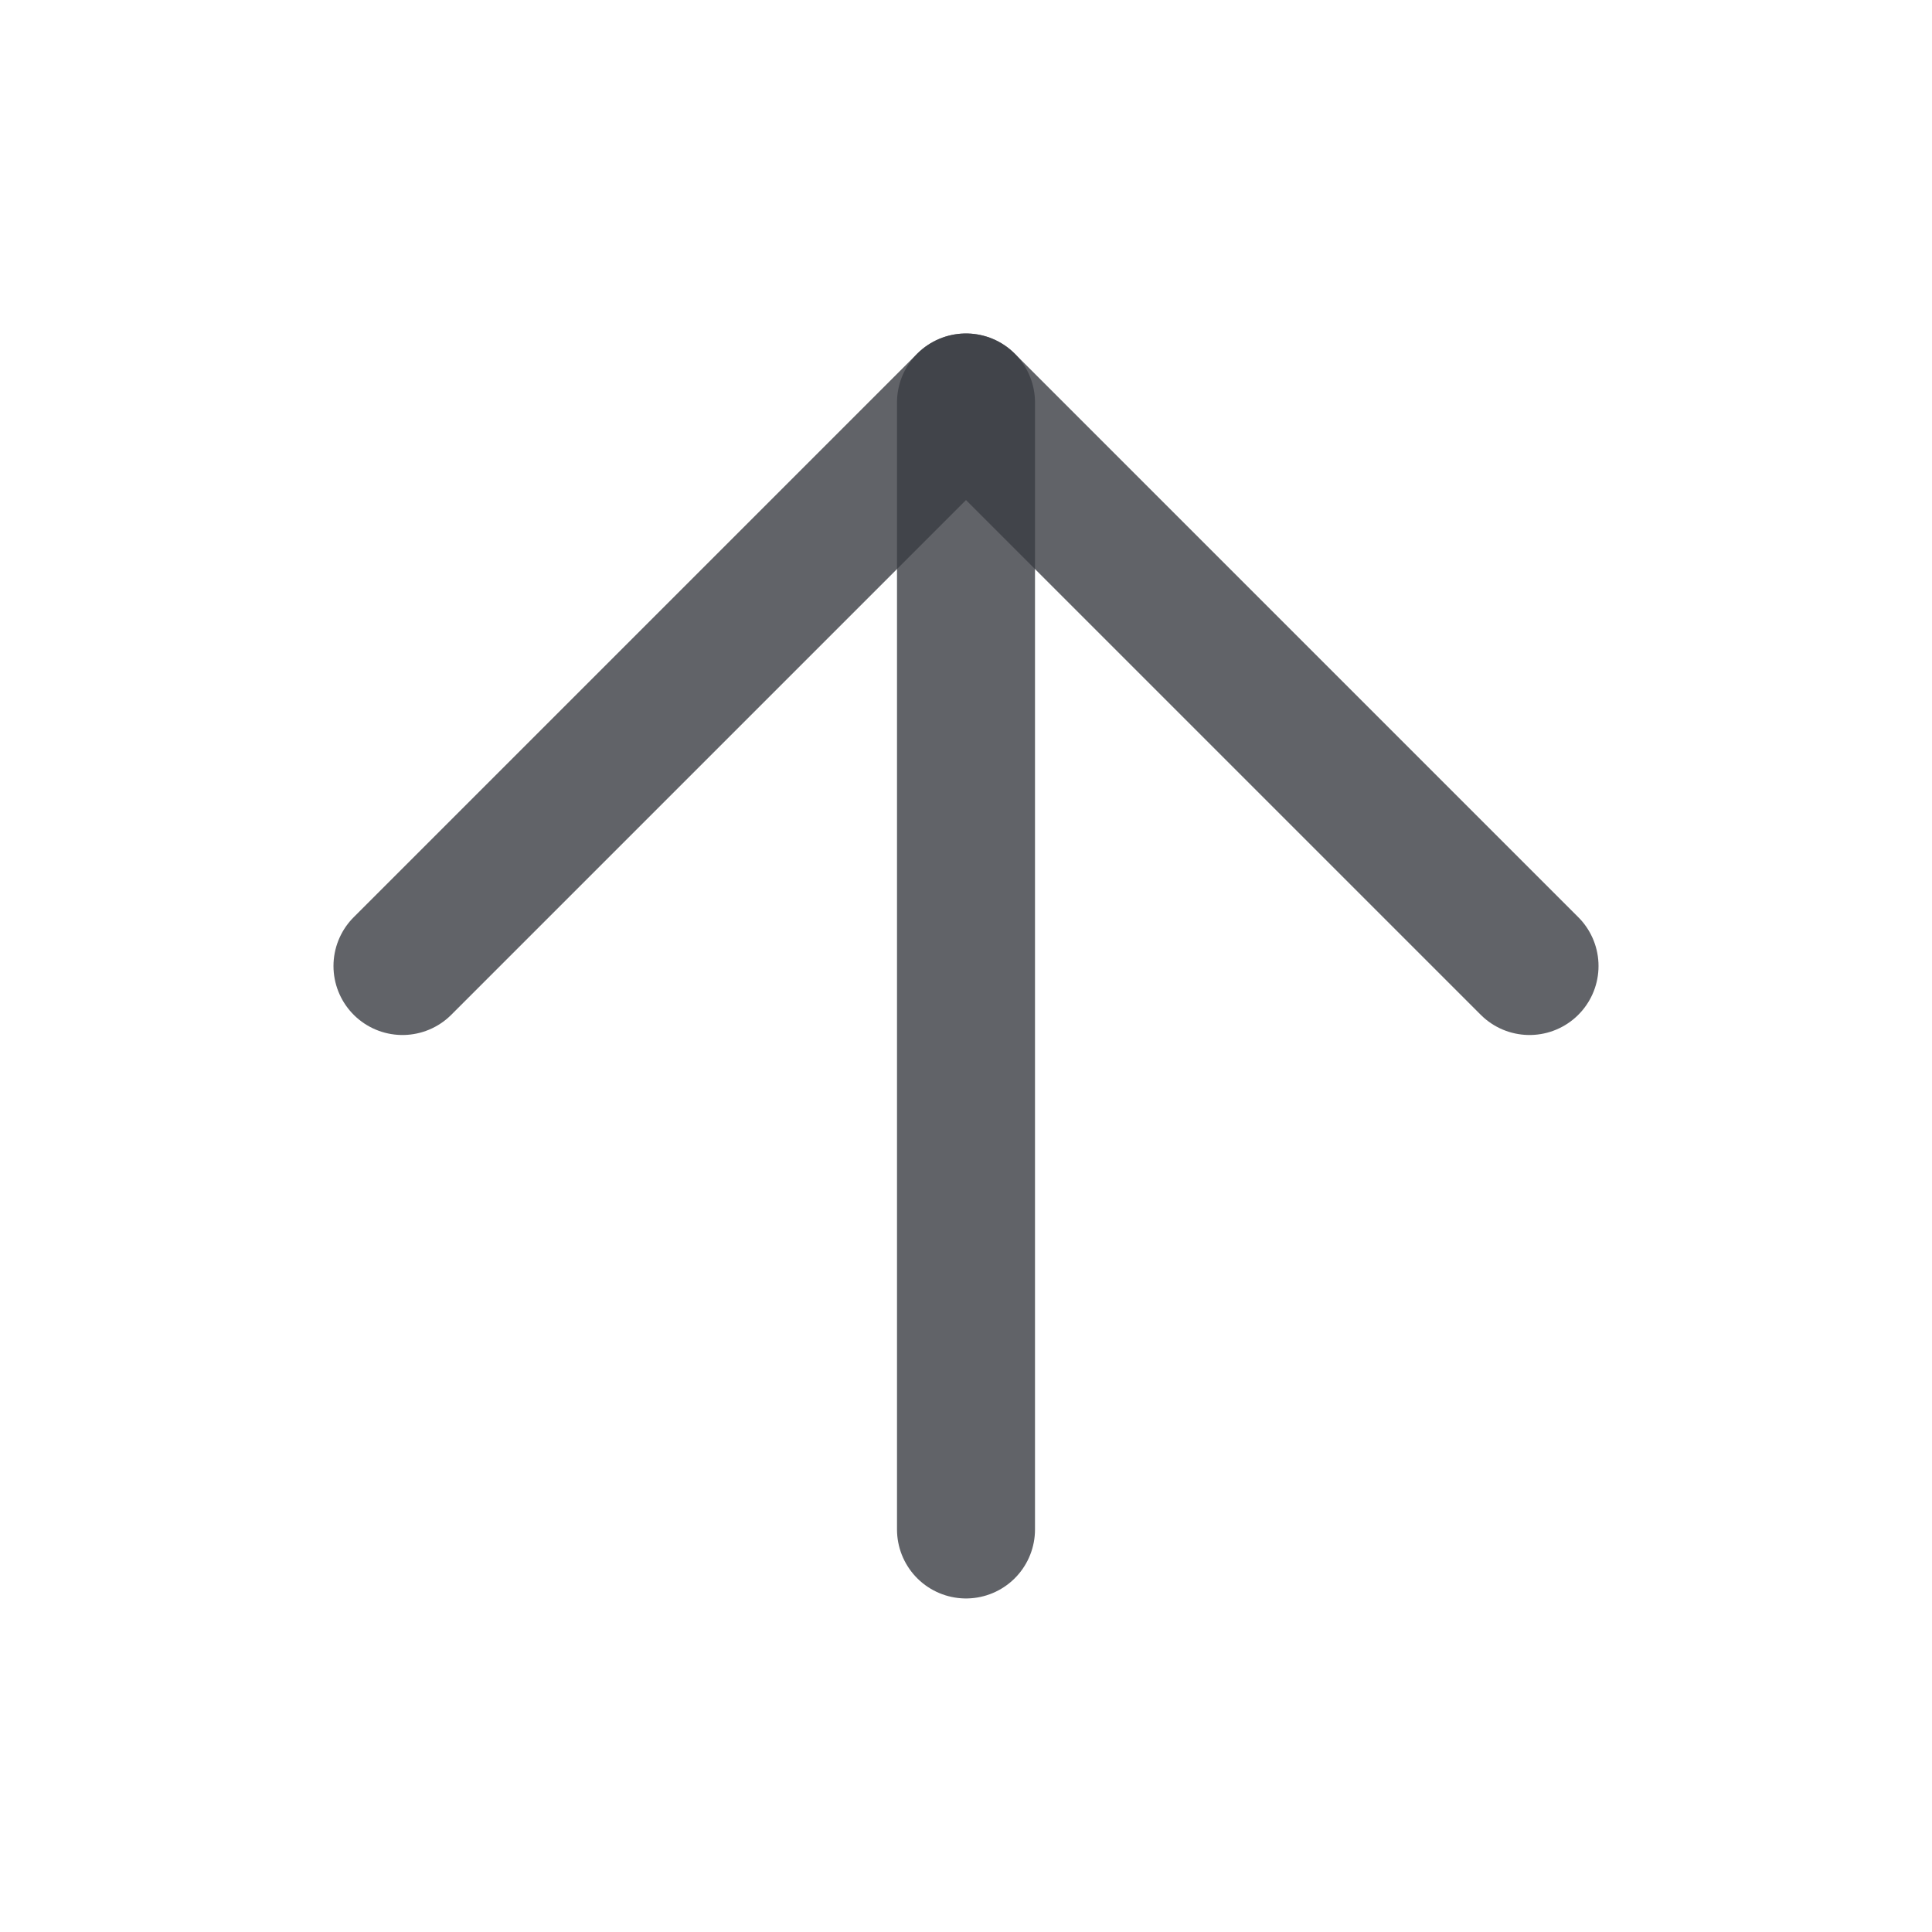
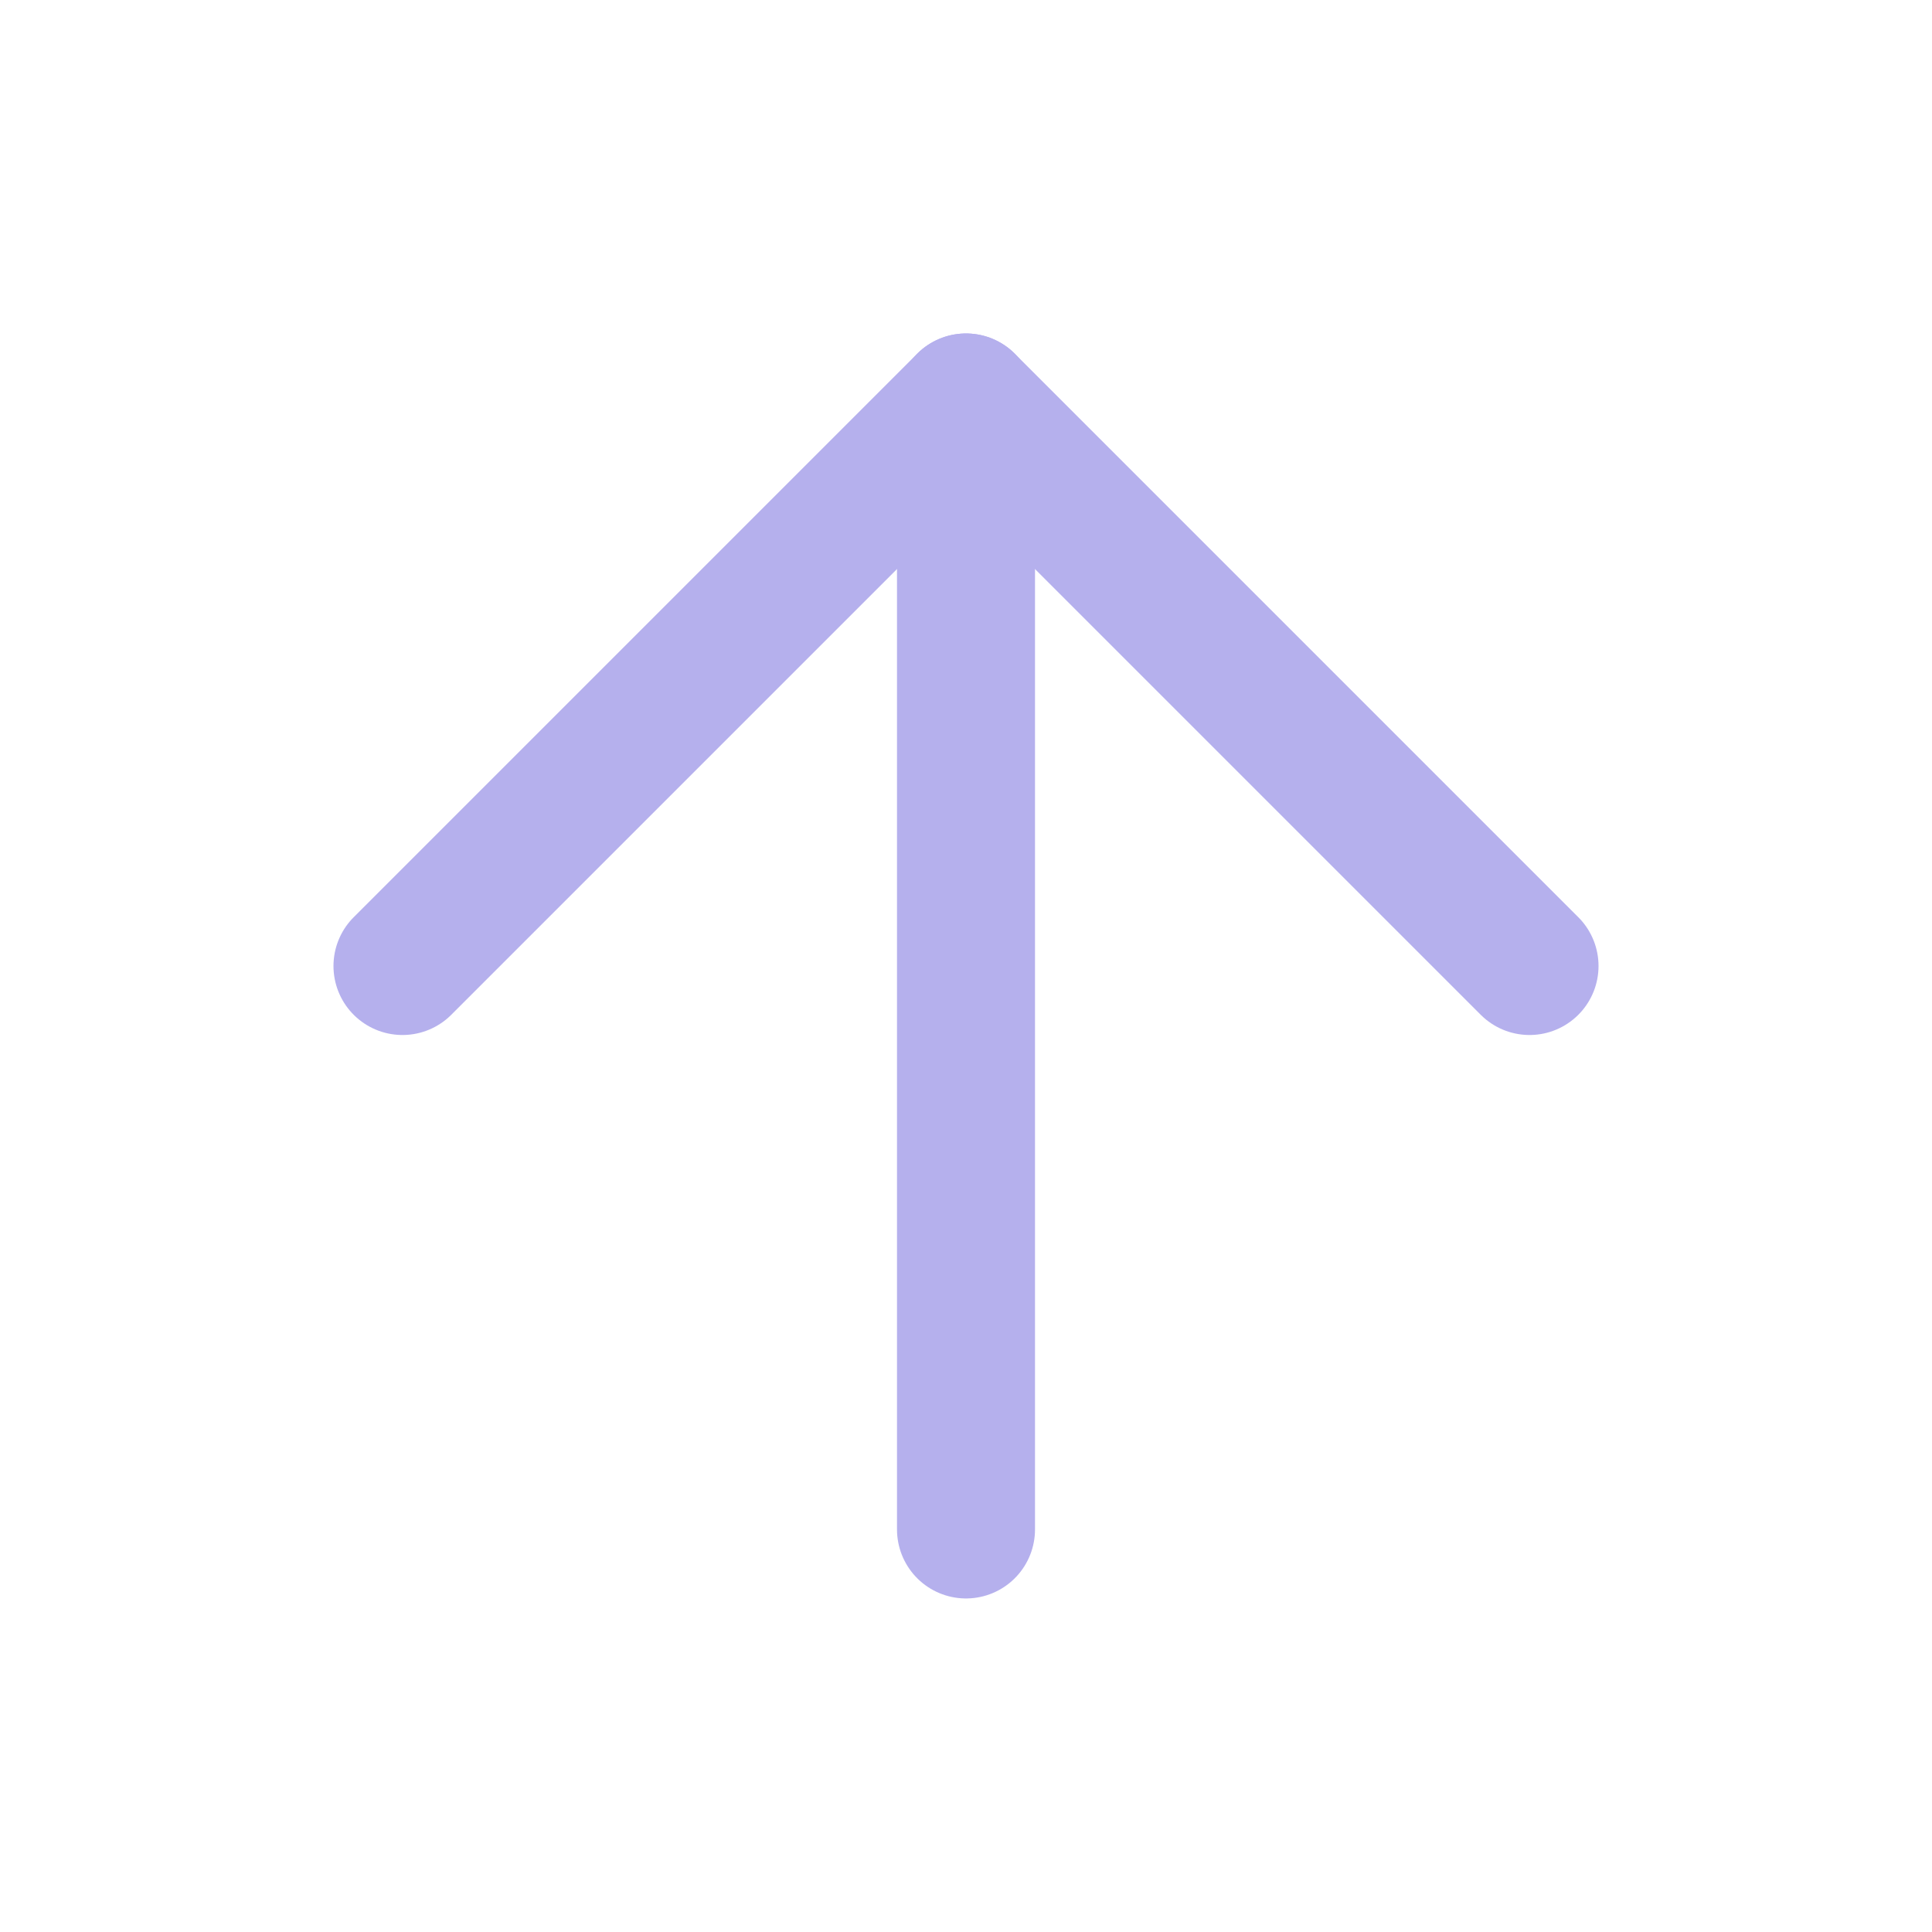
<svg xmlns="http://www.w3.org/2000/svg" width="28" height="28" viewBox="0 0 28 28" fill="none">
-   <path d="M14 22.166V5.833" stroke="#3A3D42" stroke-opacity="0.8" stroke-width="2" stroke-linecap="round" stroke-linejoin="round" />
-   <path d="M5.833 14L14 5.833L22.167 14" stroke="#3A3D42" stroke-opacity="0.8" stroke-width="2" stroke-linecap="round" stroke-linejoin="round" />
+   <path d="M14 22.166V5.833" stroke="#B5B0ED" stroke-width="2" stroke-linecap="round" stroke-linejoin="round" />
+   <path d="M5.833 14L14 5.833L22.167 14" stroke="#B5B0ED" stroke-width="2" stroke-linecap="round" stroke-linejoin="round" />
</svg>
